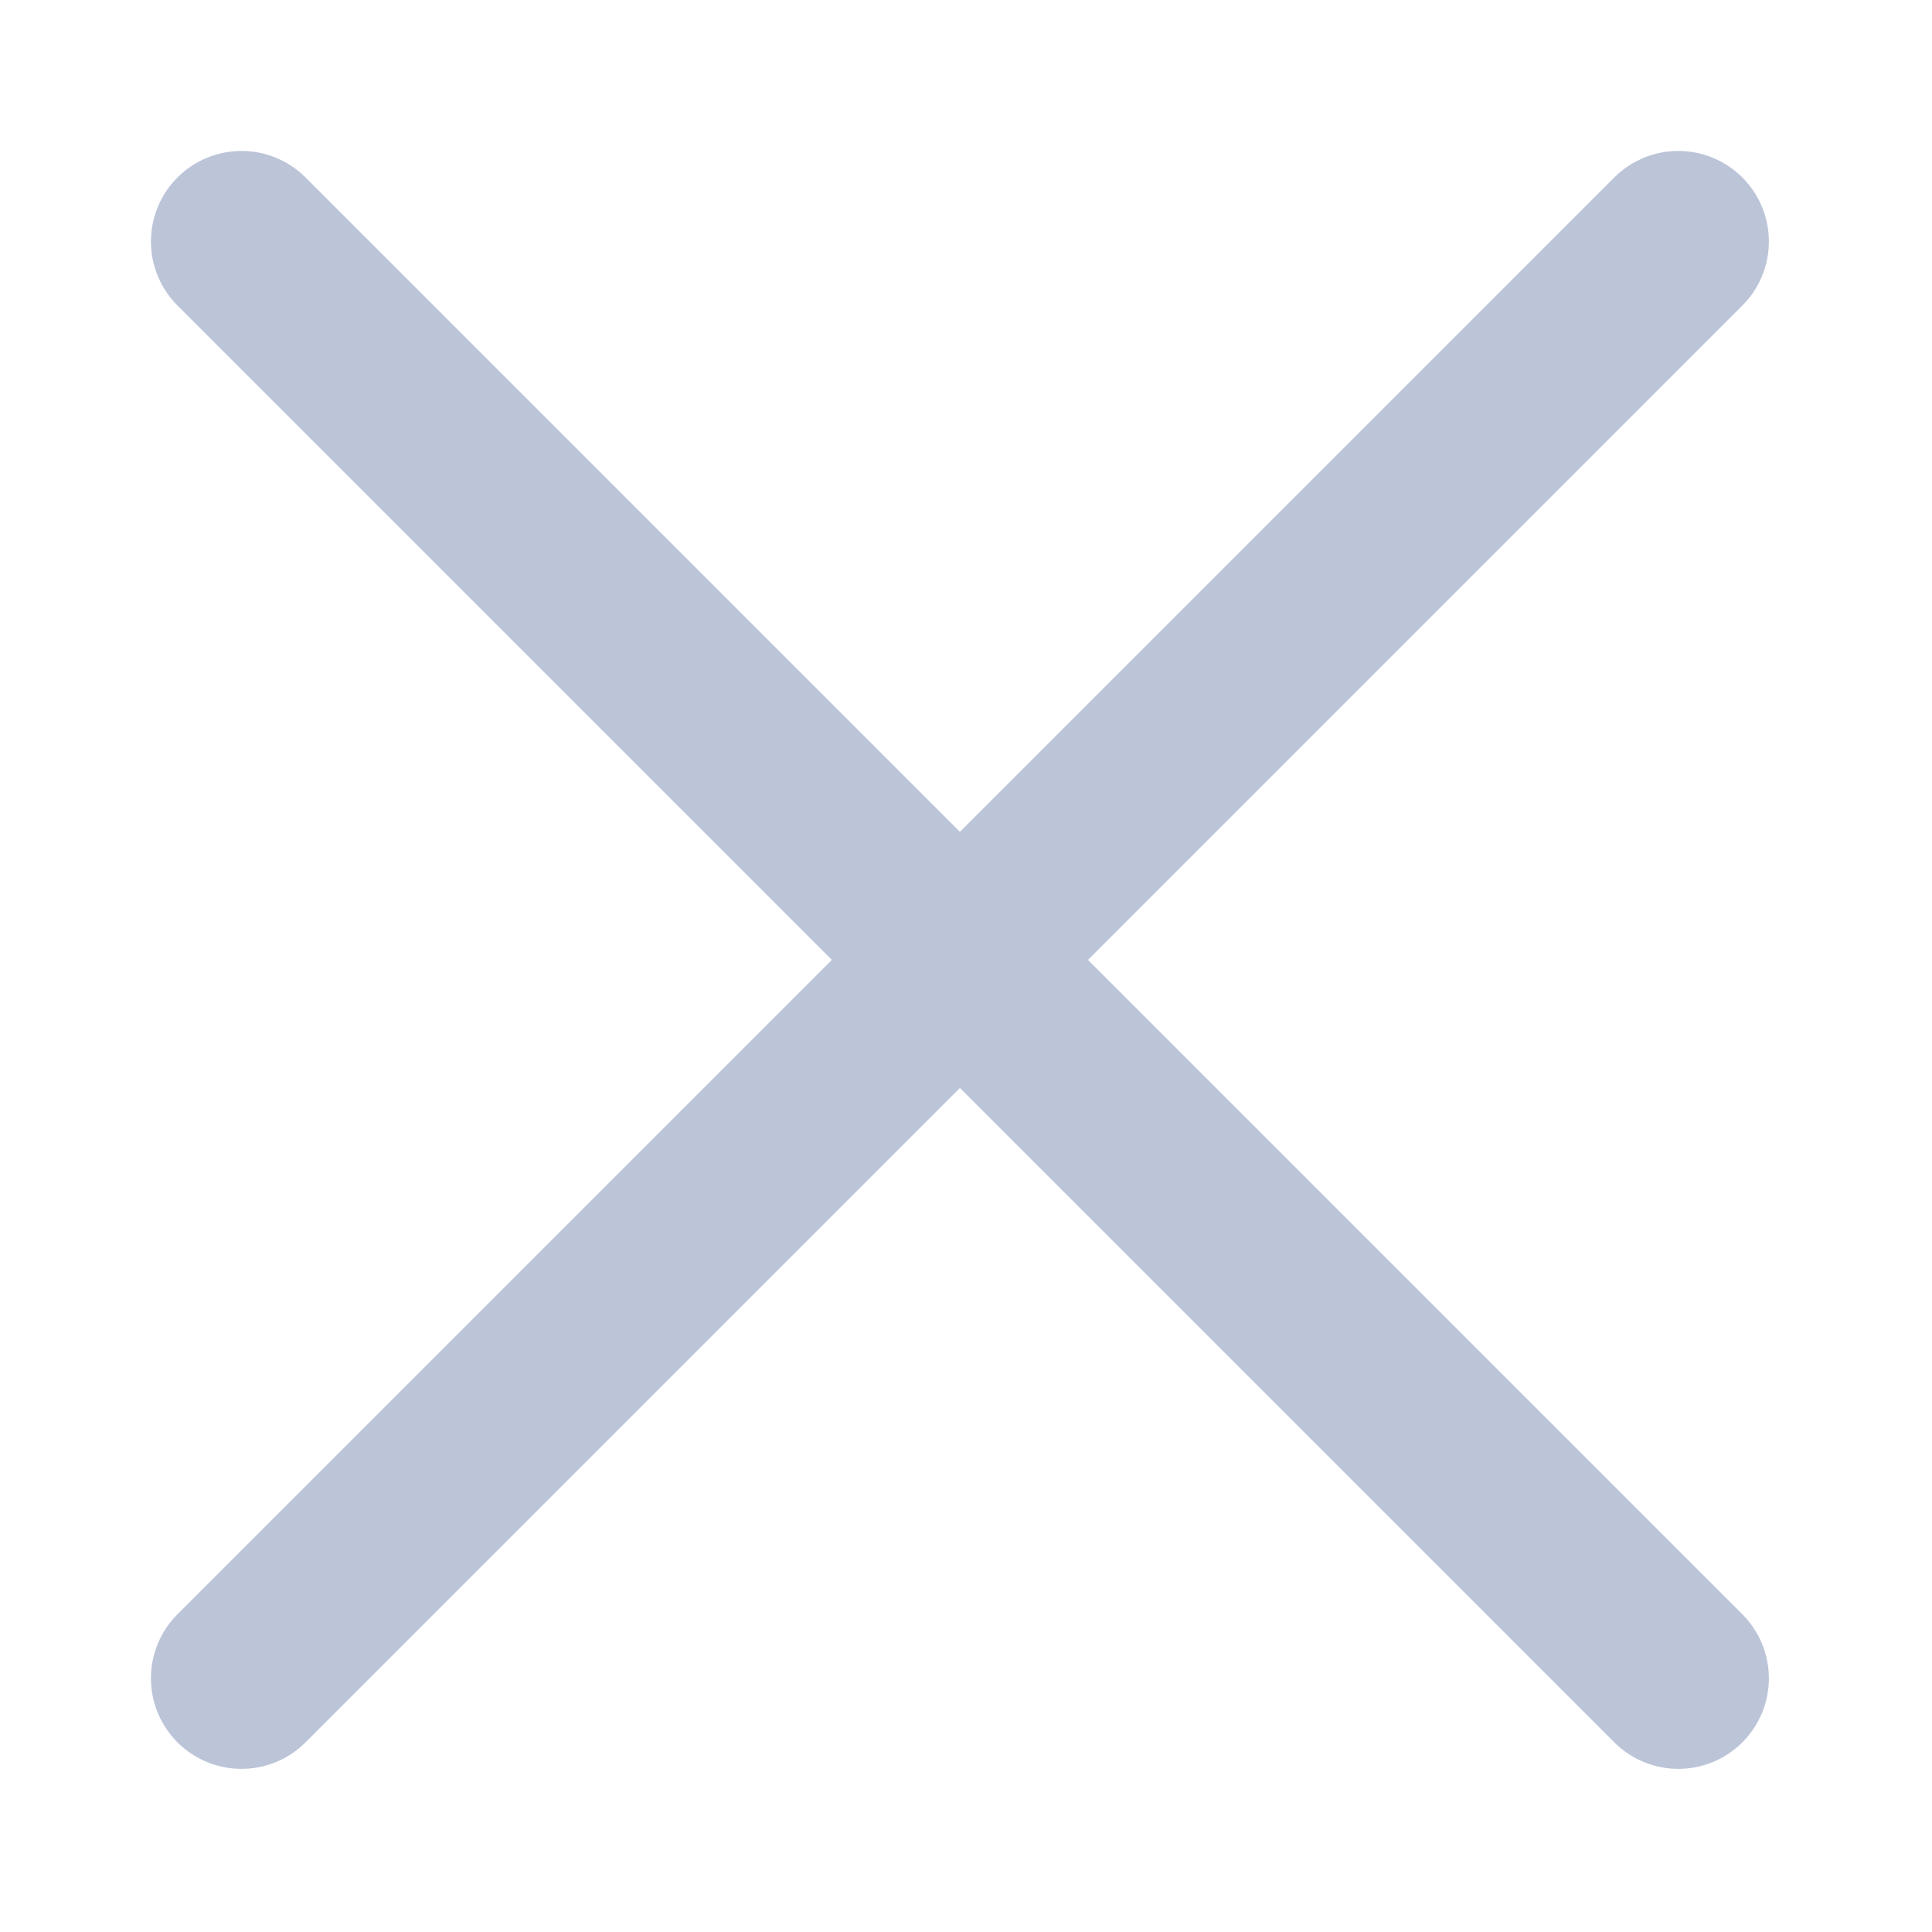
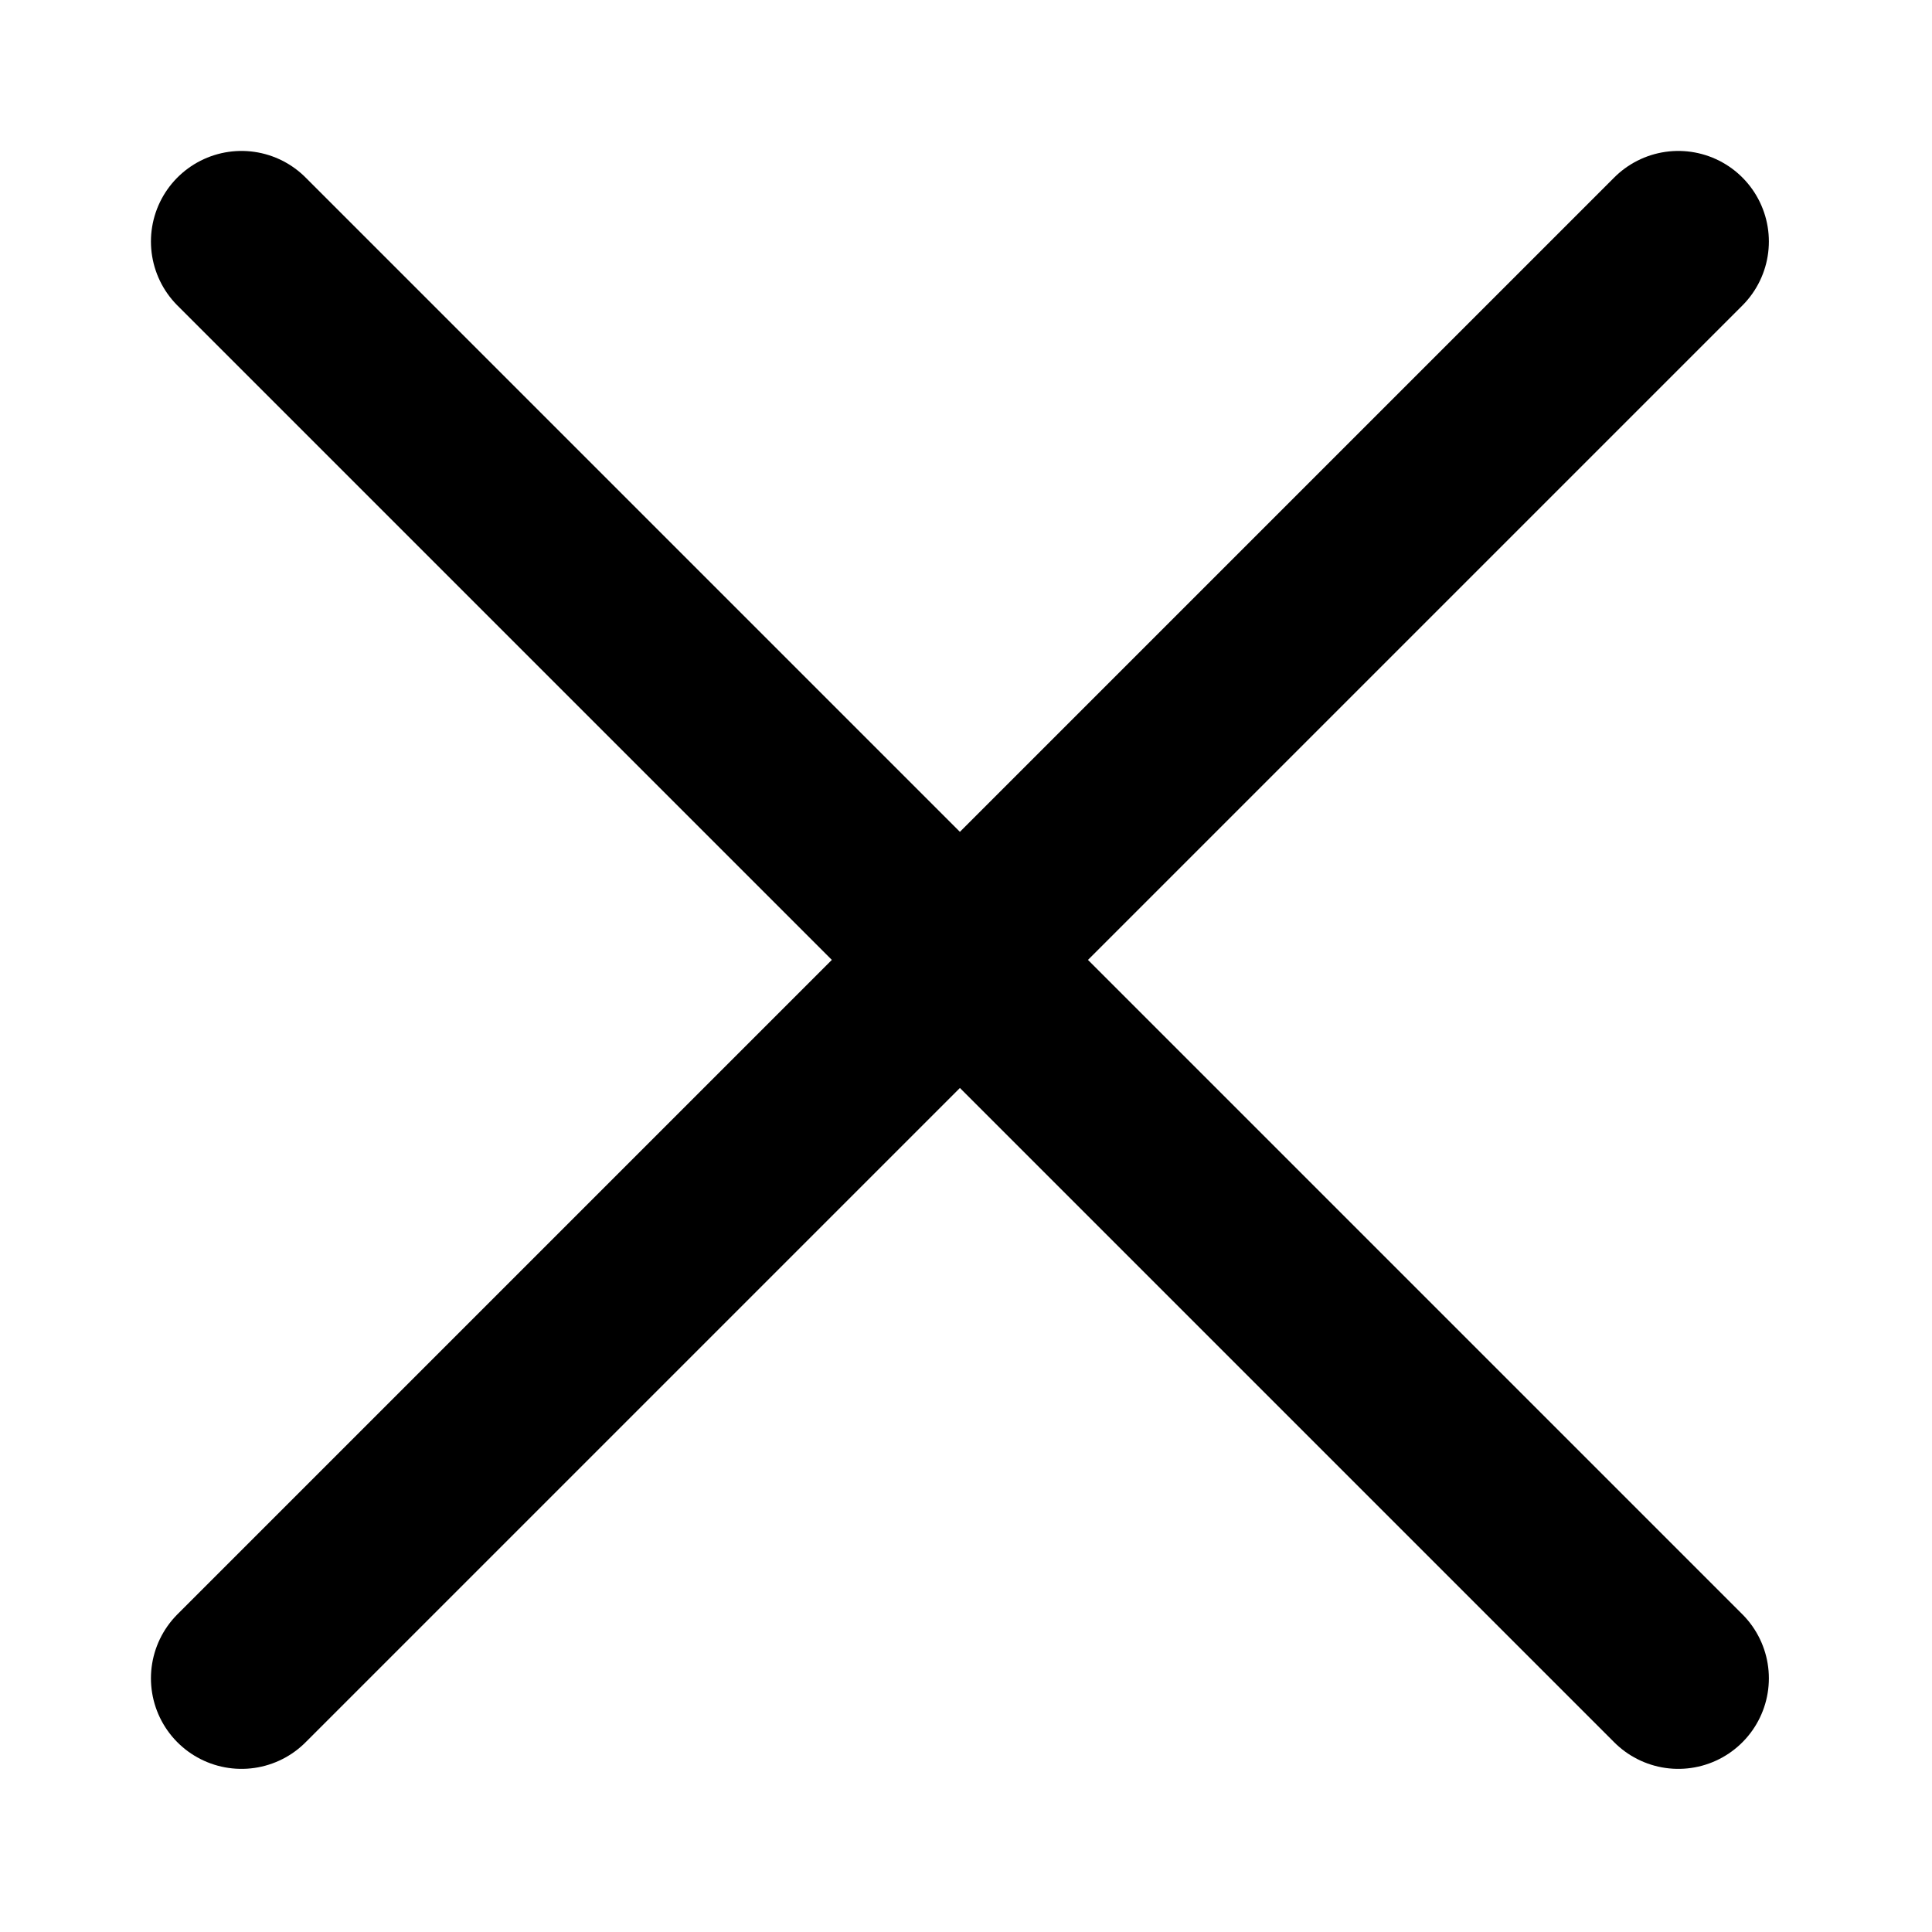
<svg xmlns="http://www.w3.org/2000/svg" width="16" height="16" viewBox="0 0 16 16" fill="none">
-   <path d="M13.899 2L2 13.899M2 2L13.899 13.899" stroke="#BCC4D8" stroke-width="1.5" stroke-linecap="round" stroke-linejoin="round" />
+   <path d="M13.899 2L2 13.899M2 2L13.899 13.899" stroke="currentColor" stroke-width="1.5" stroke-linecap="round" stroke-linejoin="round" />
</svg>
